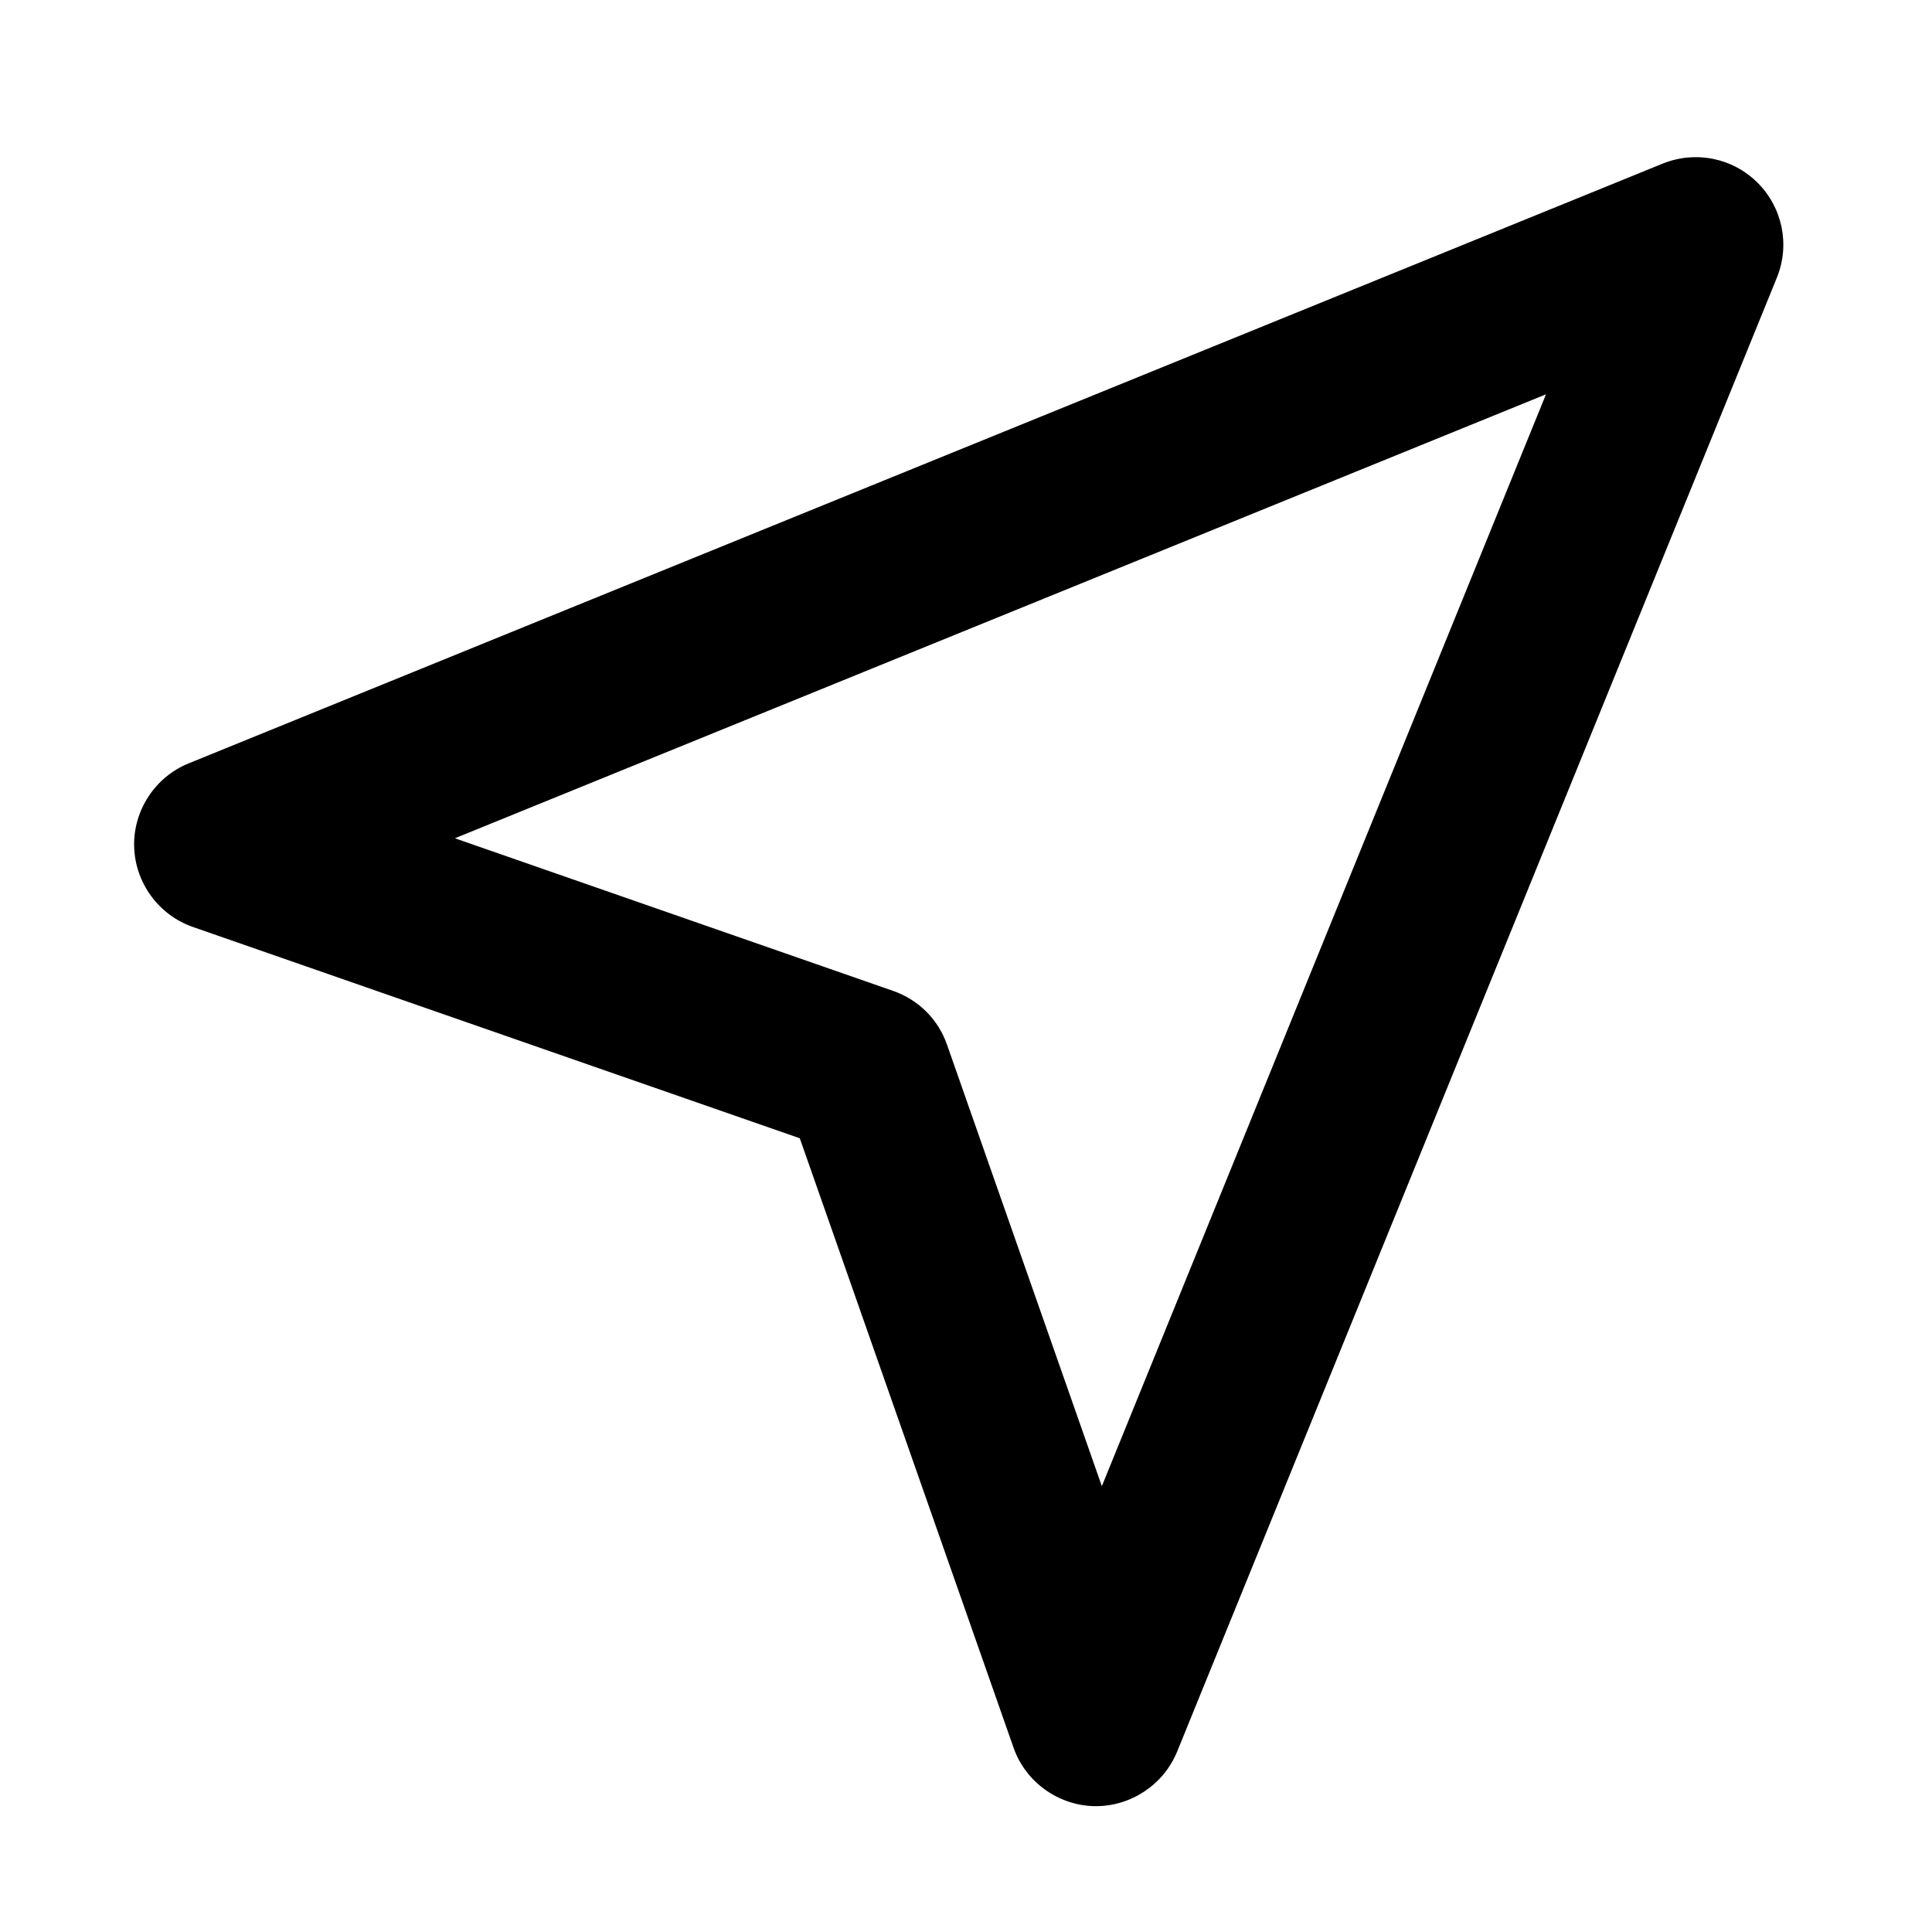
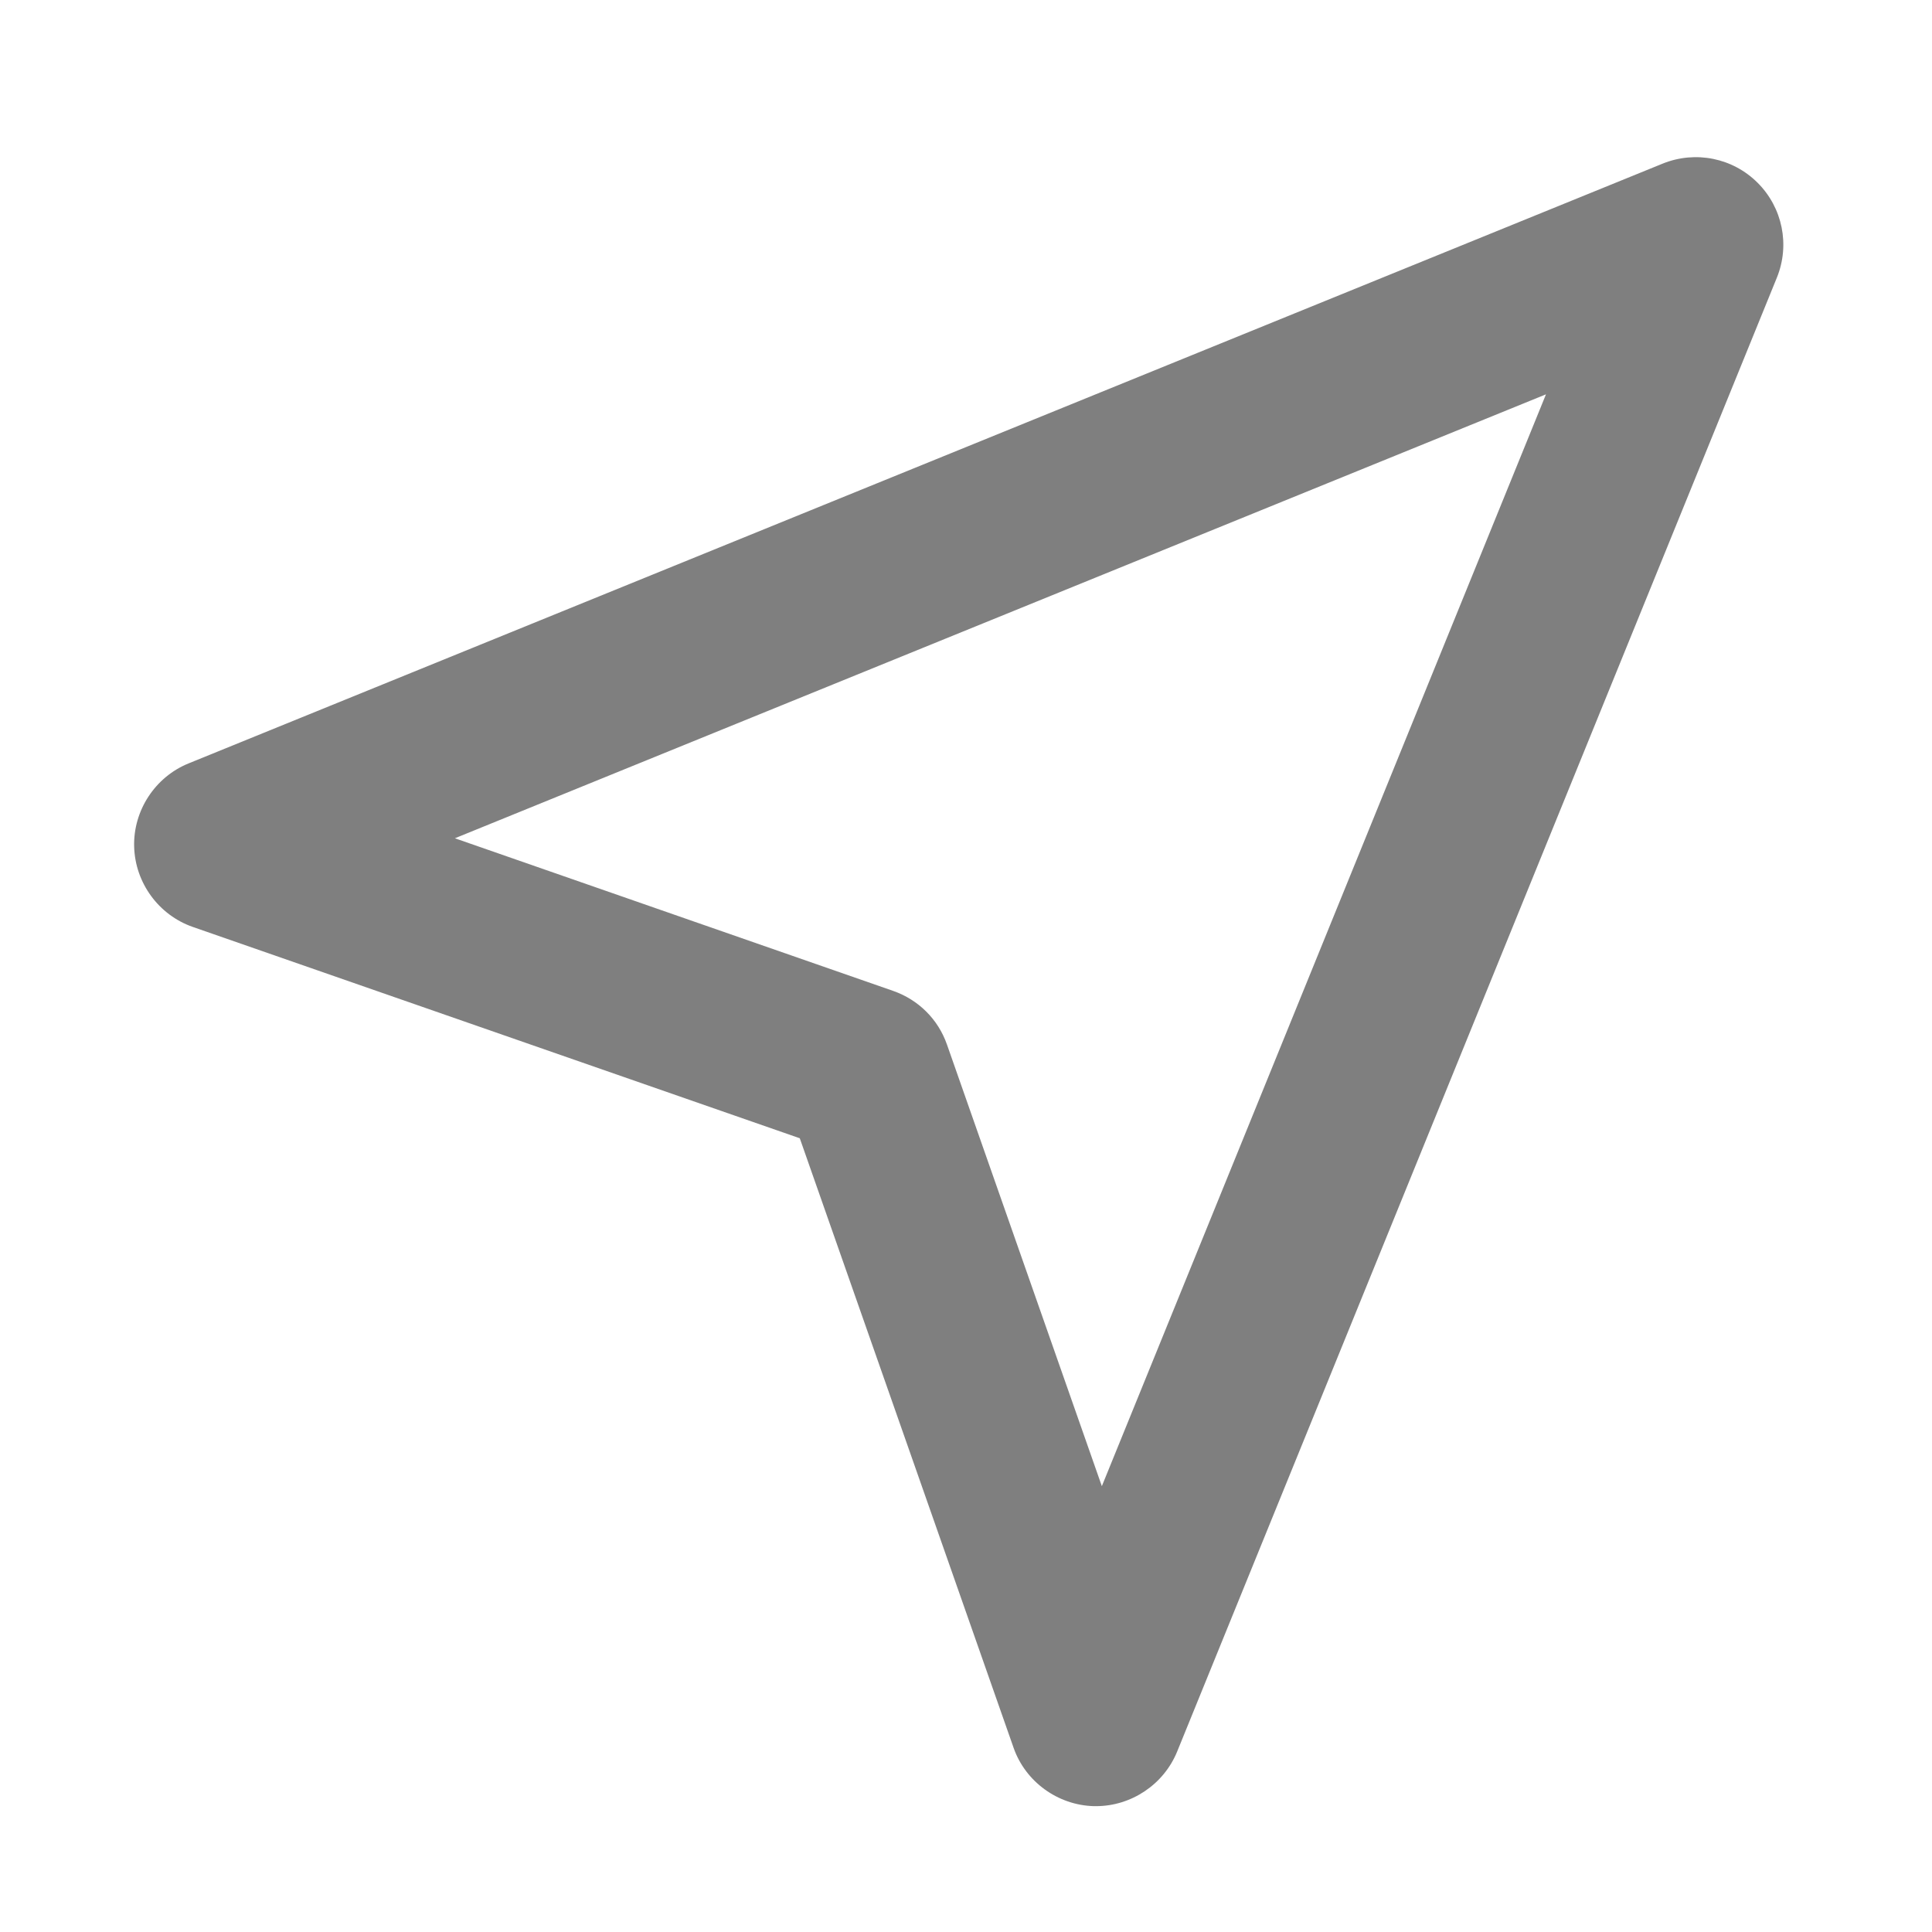
- <svg xmlns="http://www.w3.org/2000/svg" t="1704077912701" class="icon" viewBox="0 0 1024 1024" version="1.1" p-id="1969" width="200" height="200">
-   <path d="M931.6 96.9c-13.2-13.2-32.9-17.2-50.3-10.2L100 404.6c-17.8 7.2-29.4 25-28.9 44.1 0.5 19.2 13 36.3 31.1 42.6l321.7 112 113.3 323c6.3 18.1 23.5 30.5 42.6 31h1.1c18.7 0 35.9-11.5 43-28.9l317.9-781.3c7-17.3 3-37-10.2-50.2zM584 787.7l-82.1-234.1c-4.7-13.4-15.1-23.7-28.5-28.4l-232.3-80.9L819.4 209 584 787.7z" p-id="1970" />
+ <svg xmlns="http://www.w3.org/2000/svg" t="1704077912701" class="icon" viewBox="0 0 1024 1024" version="1.1" p-id="1969">
+   <path fill="#7f7f7f" d="M931.6 96.9c-13.2-13.2-32.9-17.2-50.3-10.2L100 404.6c-17.8 7.2-29.4 25-28.9 44.1 0.5 19.2 13 36.3 31.1 42.6l321.7 112 113.3 323c6.3 18.1 23.5 30.5 42.6 31h1.1c18.7 0 35.9-11.5 43-28.9l317.9-781.3c7-17.3 3-37-10.2-50.2zM584 787.7l-82.1-234.1c-4.7-13.4-15.1-23.7-28.5-28.4l-232.3-80.9L819.4 209 584 787.7z" p-id="1970" />
</svg>
